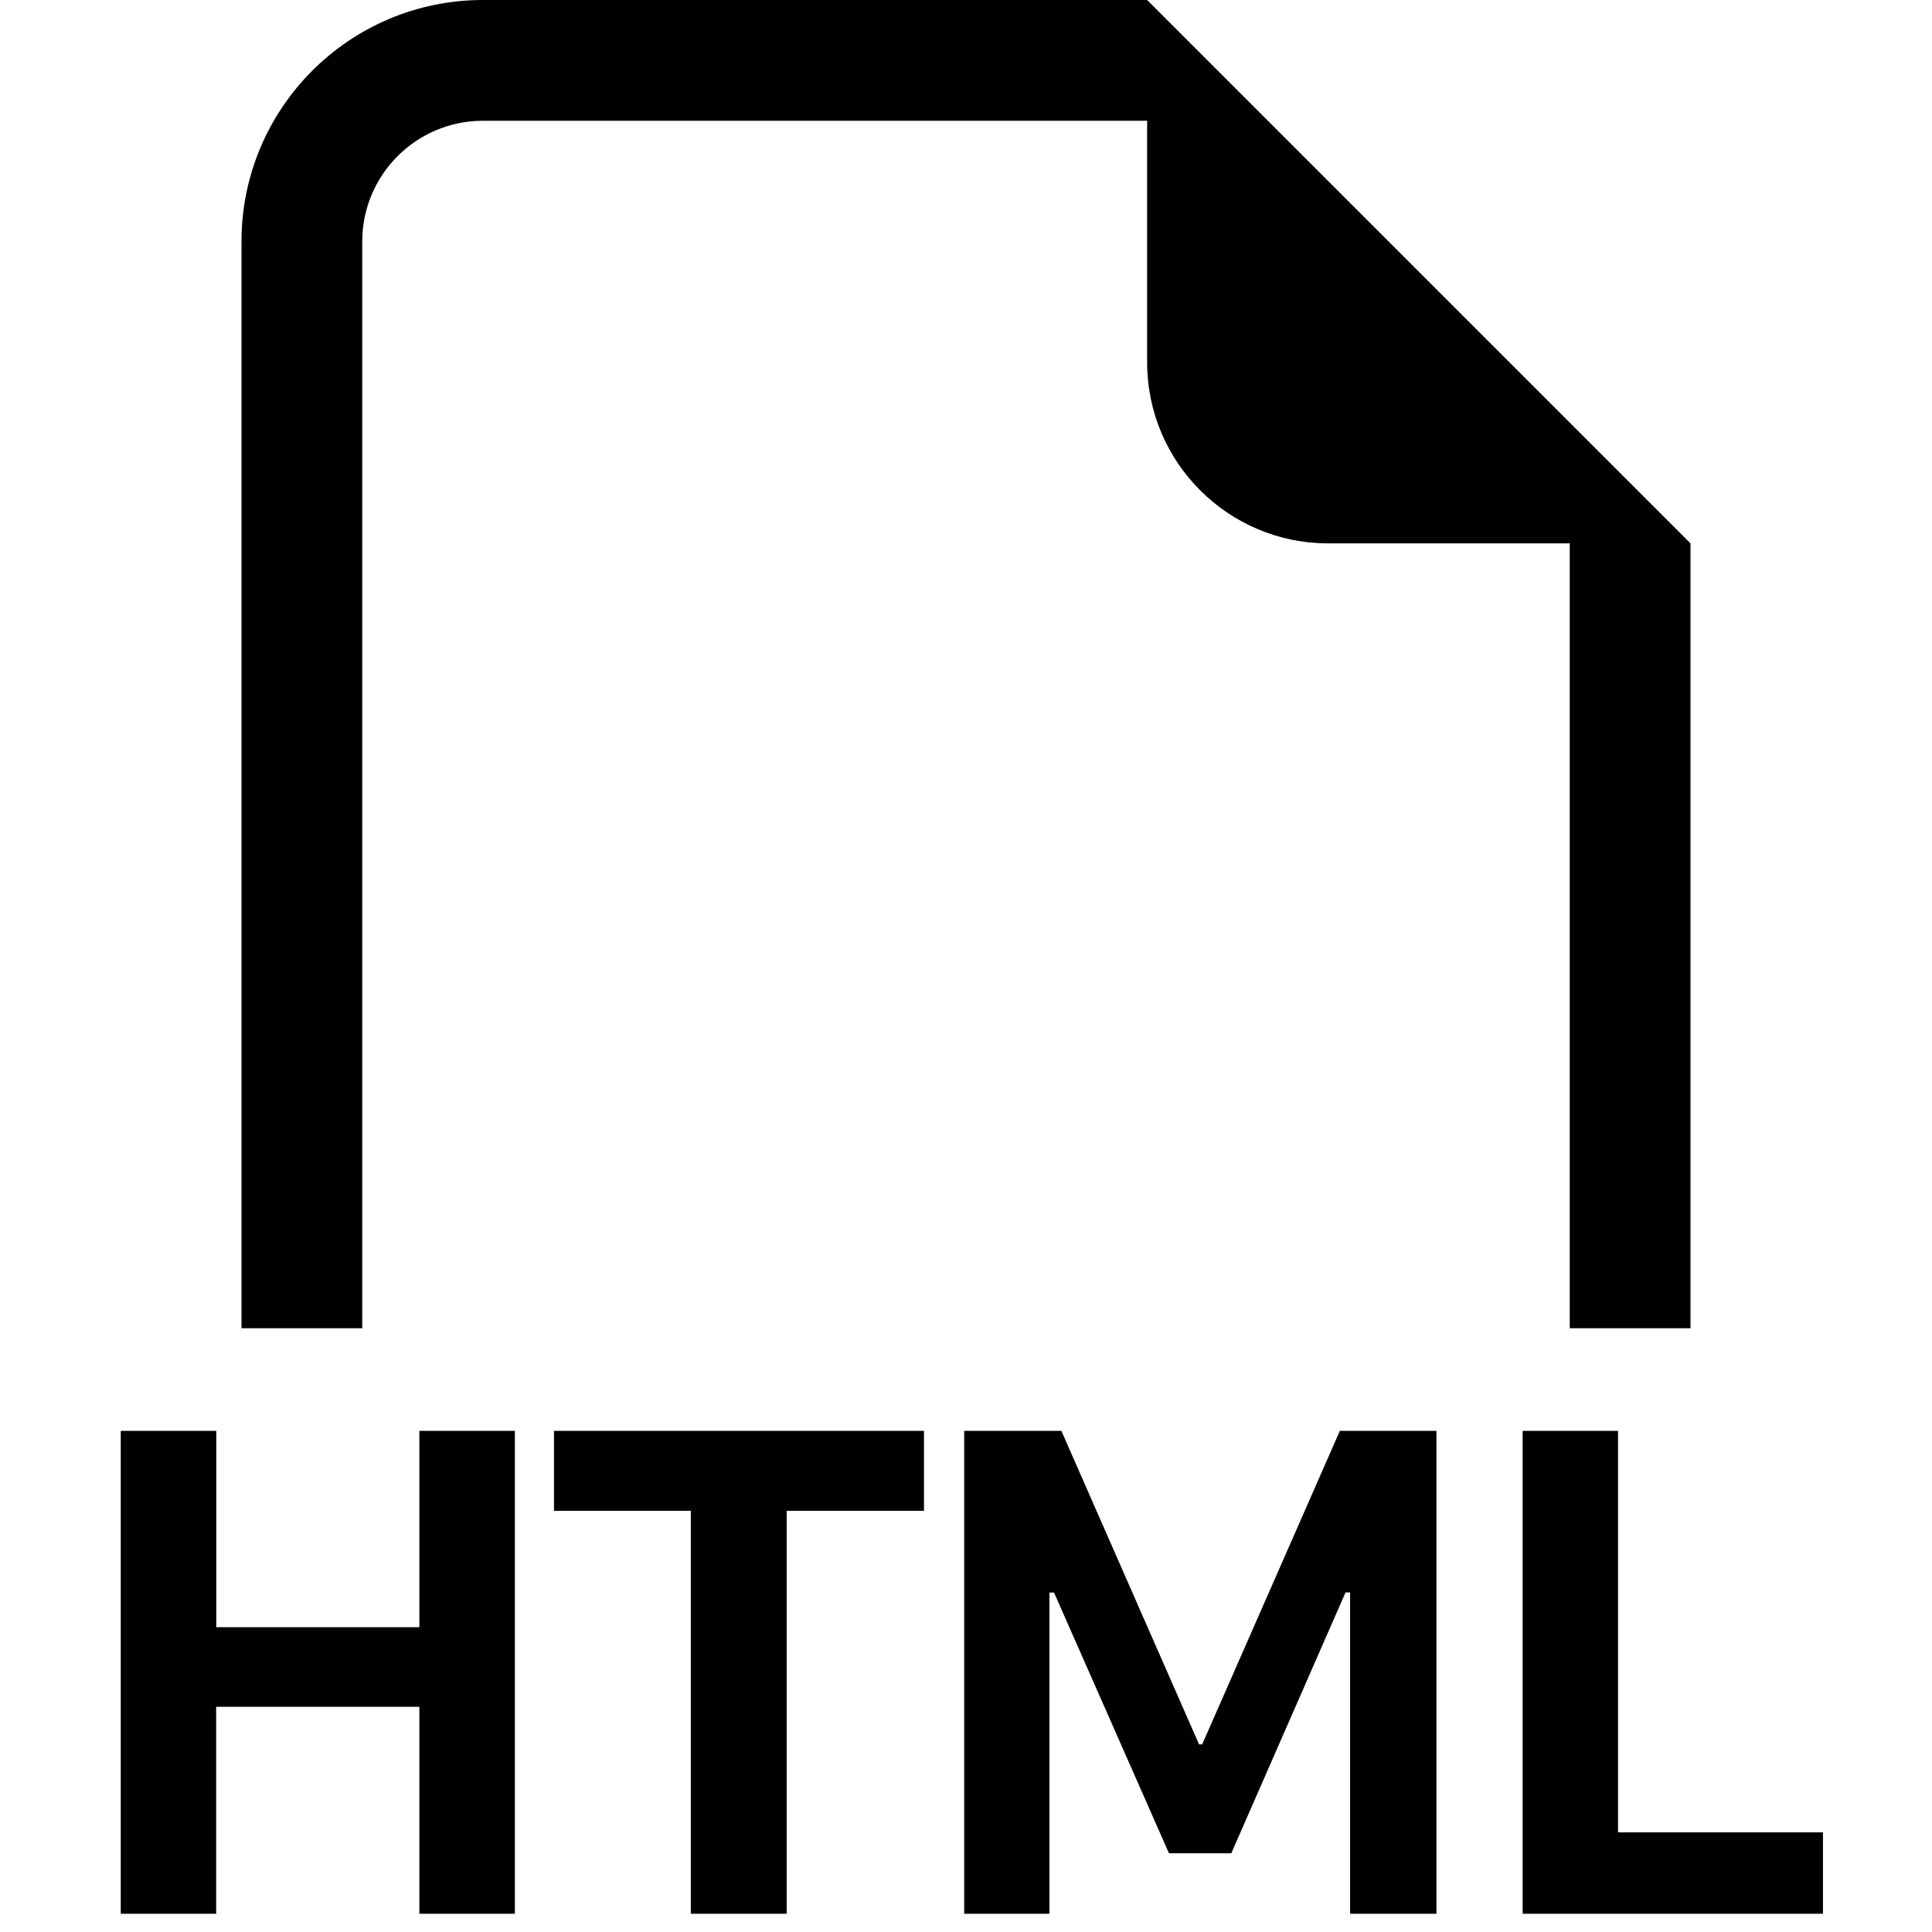
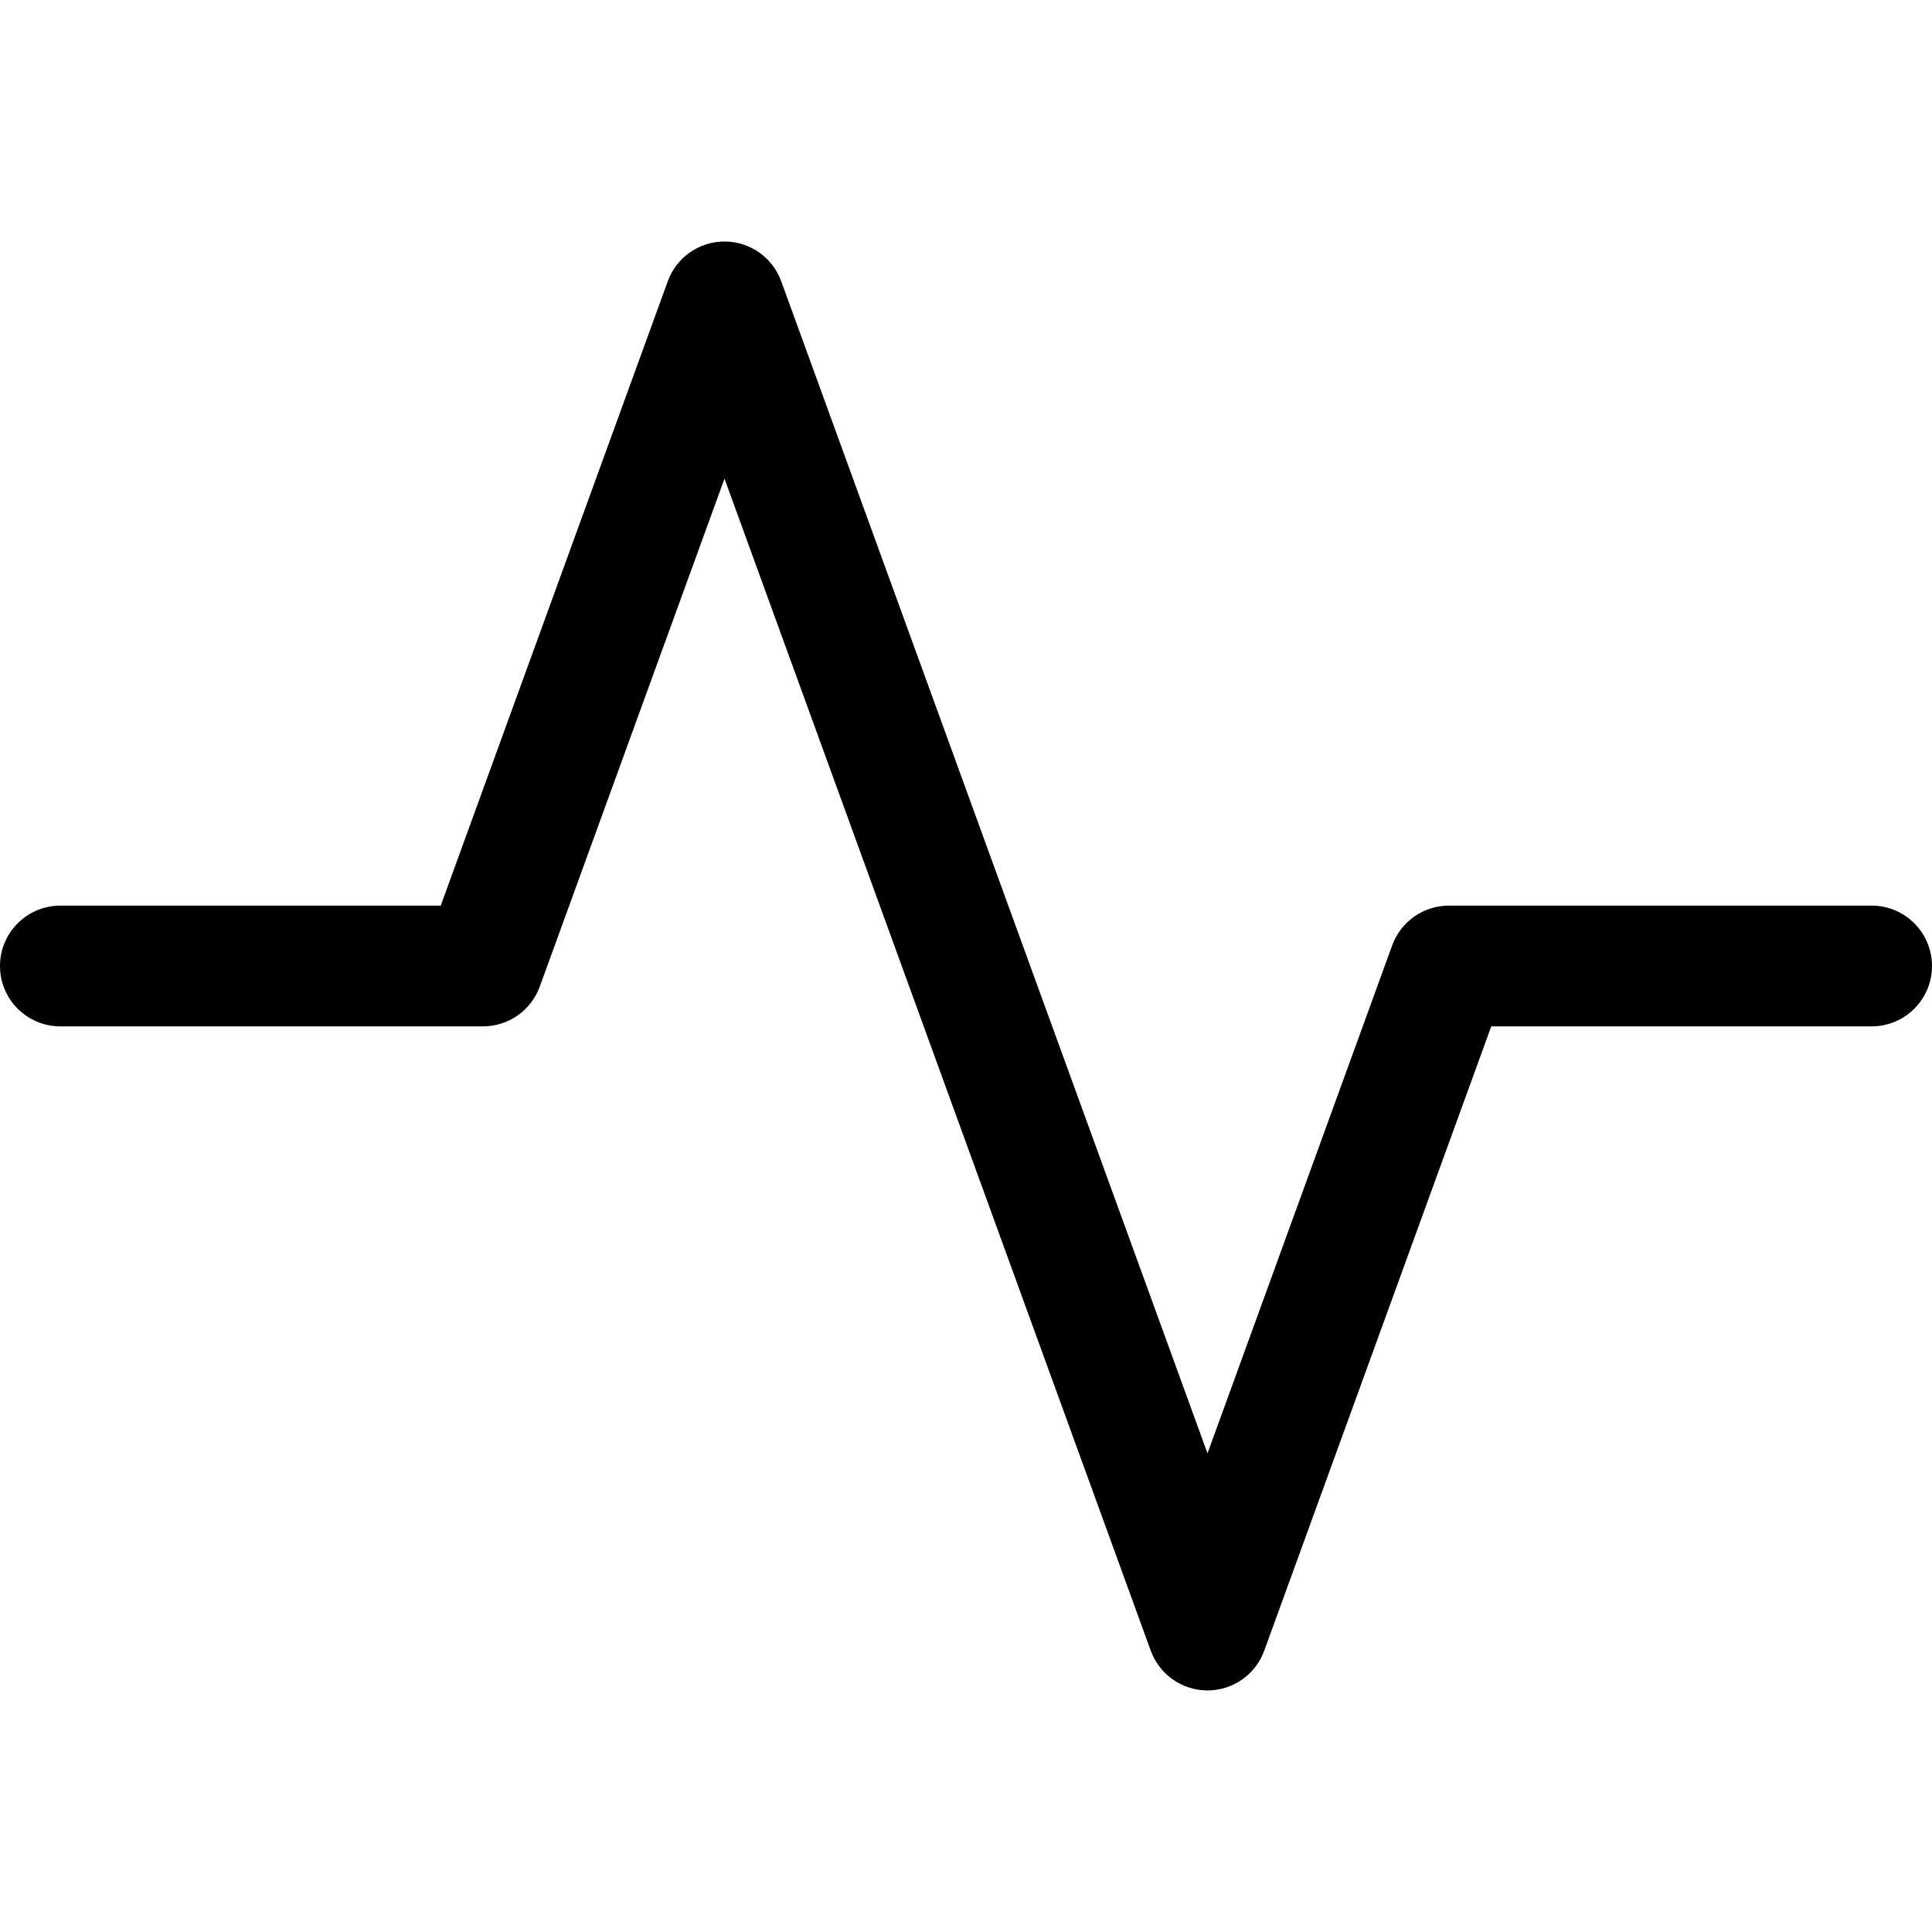
- <svg xmlns="http://www.w3.org/2000/svg" width="16" height="16" fill="currentColor" class="bi bi-filetype-html" viewBox="0 0 16 16">
-   <path fill-rule="evenodd" d="M14 4.5V11h-1V4.5h-2A1.5 1.5 0 0 1 9.5 3V1H4a1 1 0 0 0-1 1v9H2V2a2 2 0 0 1 2-2h5.5L14 4.5Zm-9.736 7.35v3.999h-.791v-1.714H1.79v1.714H1V11.85h.791v1.626h1.682V11.85h.79Zm2.251.662v3.337h-.794v-3.337H4.588v-.662h3.064v.662H6.515Zm2.176 3.337v-2.66h.038l.952 2.159h.516l.946-2.16h.038v2.661h.715V11.85h-.8l-1.14 2.596H9.93L8.79 11.85h-.805v3.999h.706Zm4.71-.674h1.696v.674H12.61V11.85h.79v3.325Z" />
+ <svg xmlns="http://www.w3.org/2000/svg" width="16" height="16" fill="currentColor" class="bi bi-activity" viewBox="0 0 16 16">
+   <path fill-rule="evenodd" d="M6 2a.5.5 0 0 1 .47.33L10 12.036l1.53-4.208A.5.5 0 0 1 12 7.5h3.5a.5.5 0 0 1 0 1h-3.15l-1.88 5.17a.5.5 0 0 1-.94 0L6 3.964 4.47 8.171A.5.5 0 0 1 4 8.5H.5a.5.5 0 0 1 0-1h3.15l1.88-5.17A.5.5 0 0 1 6 2" />
</svg>
